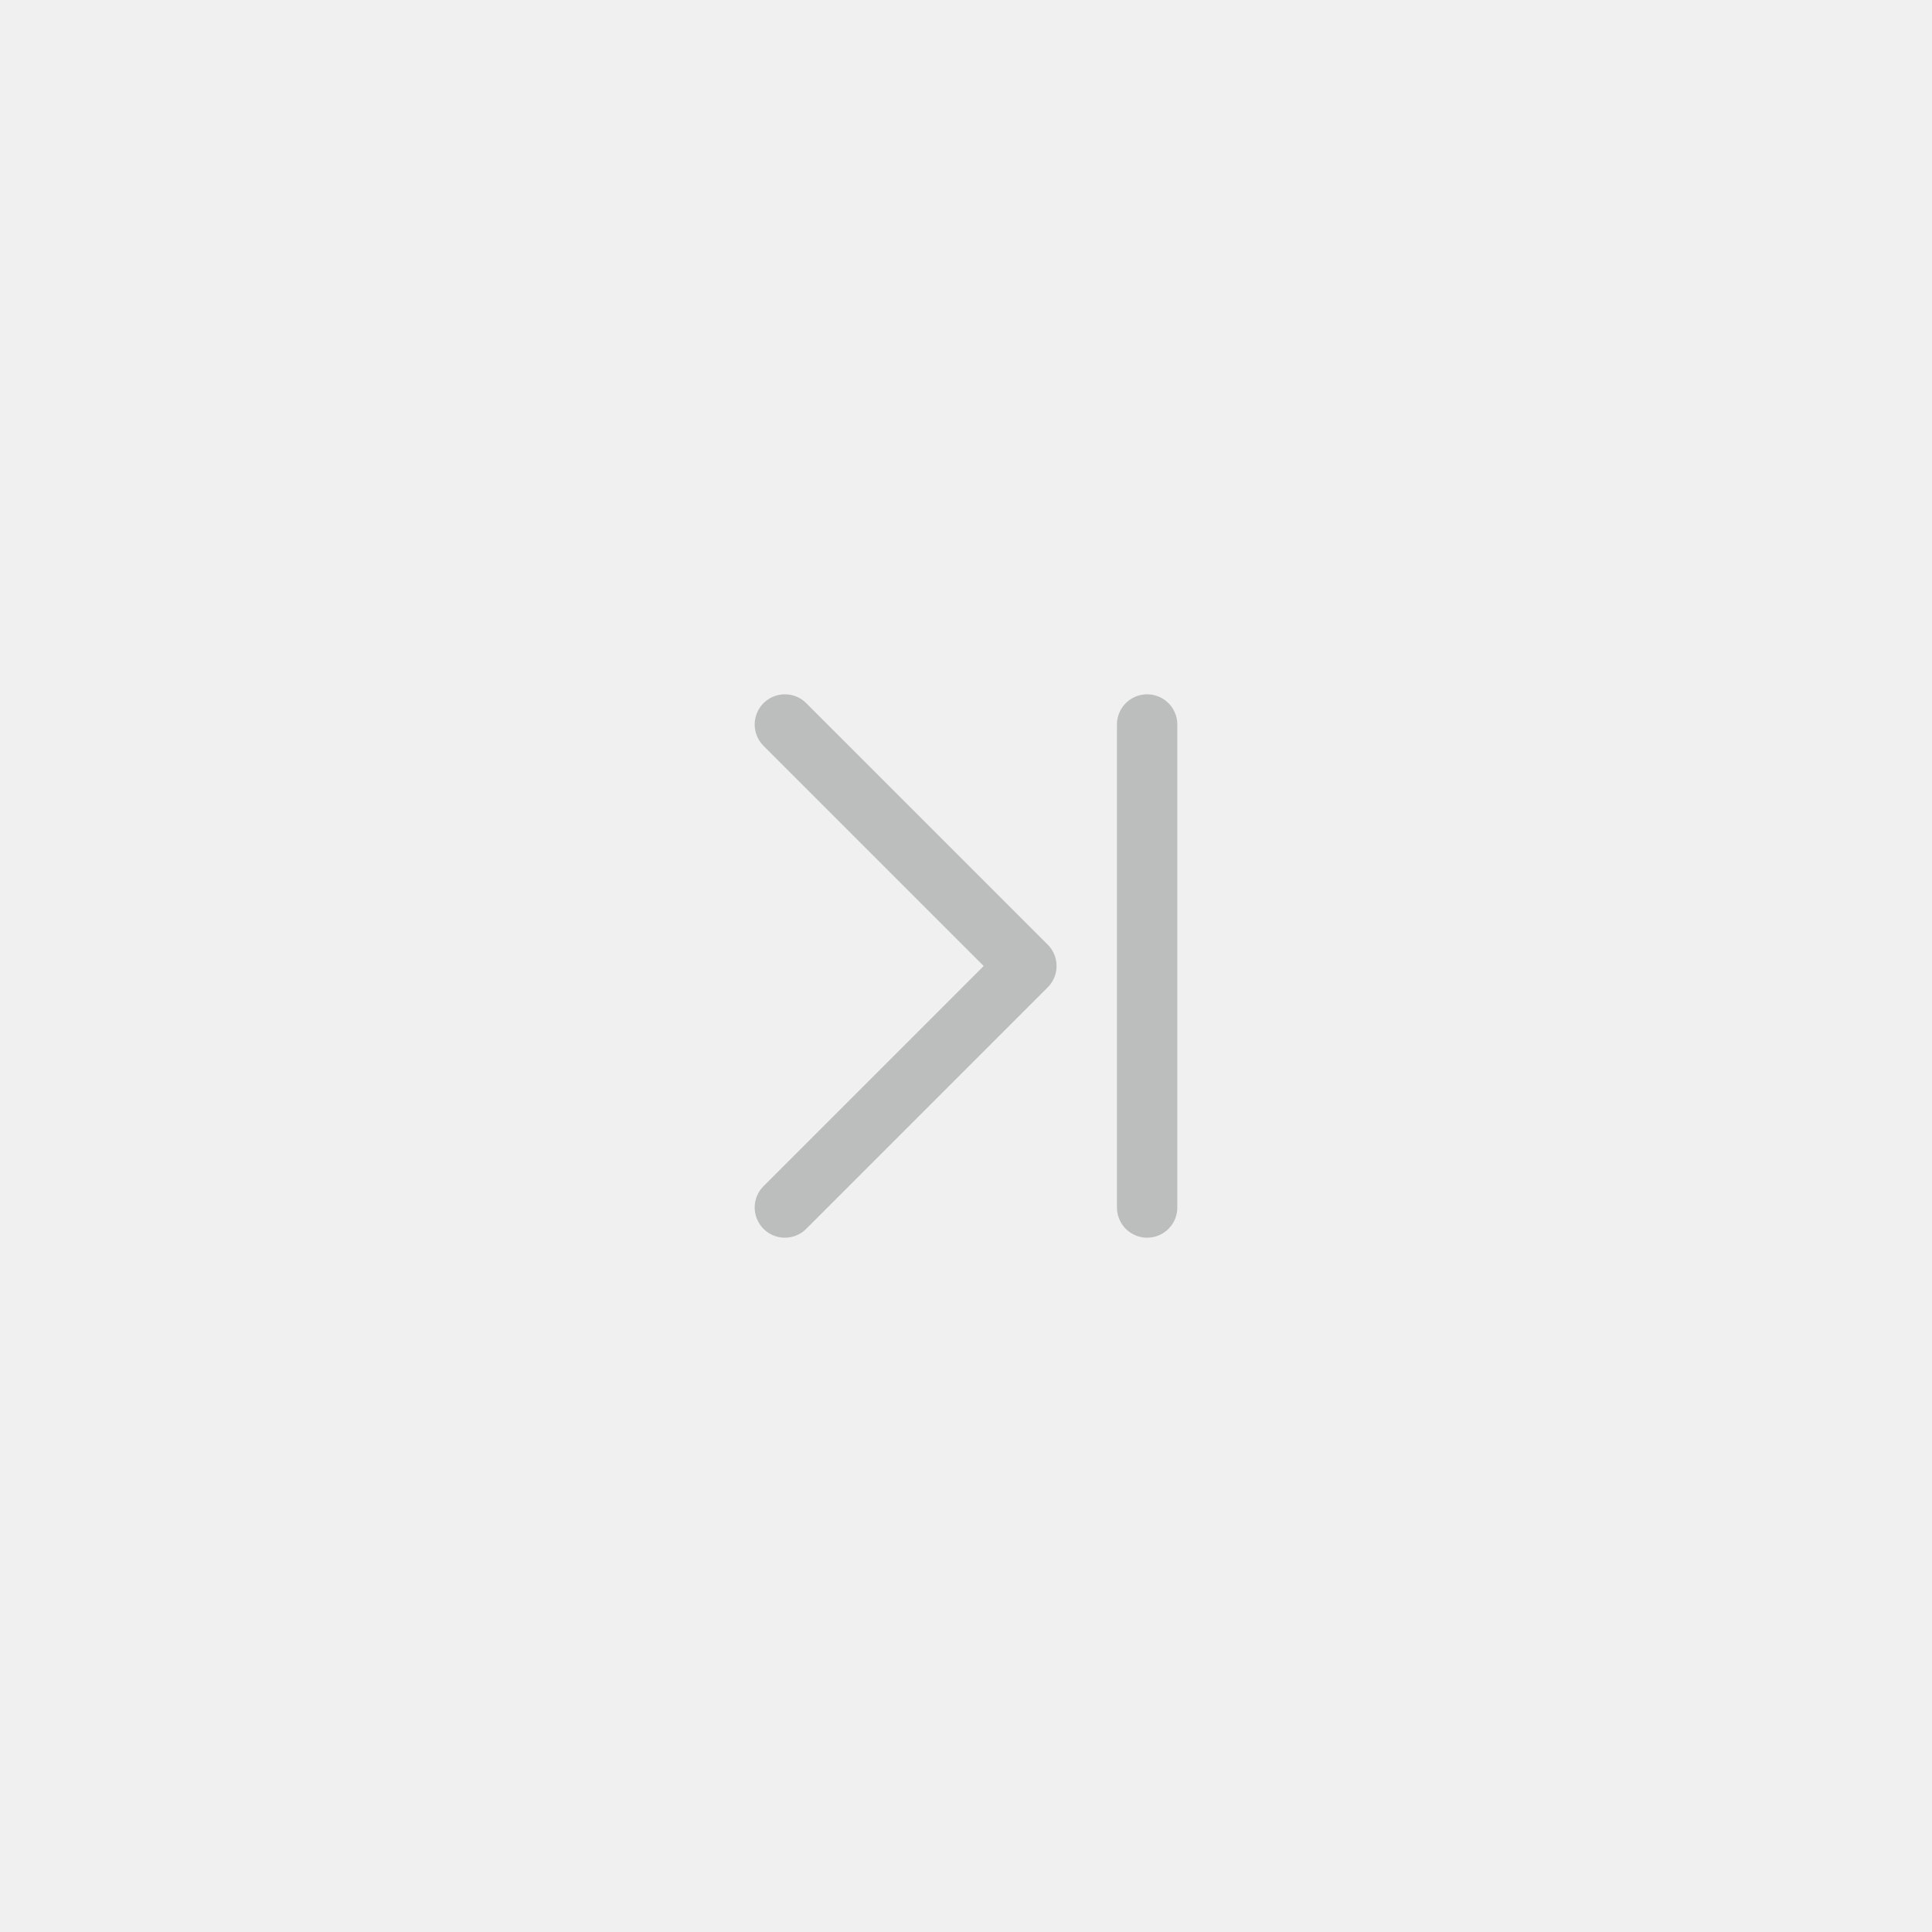
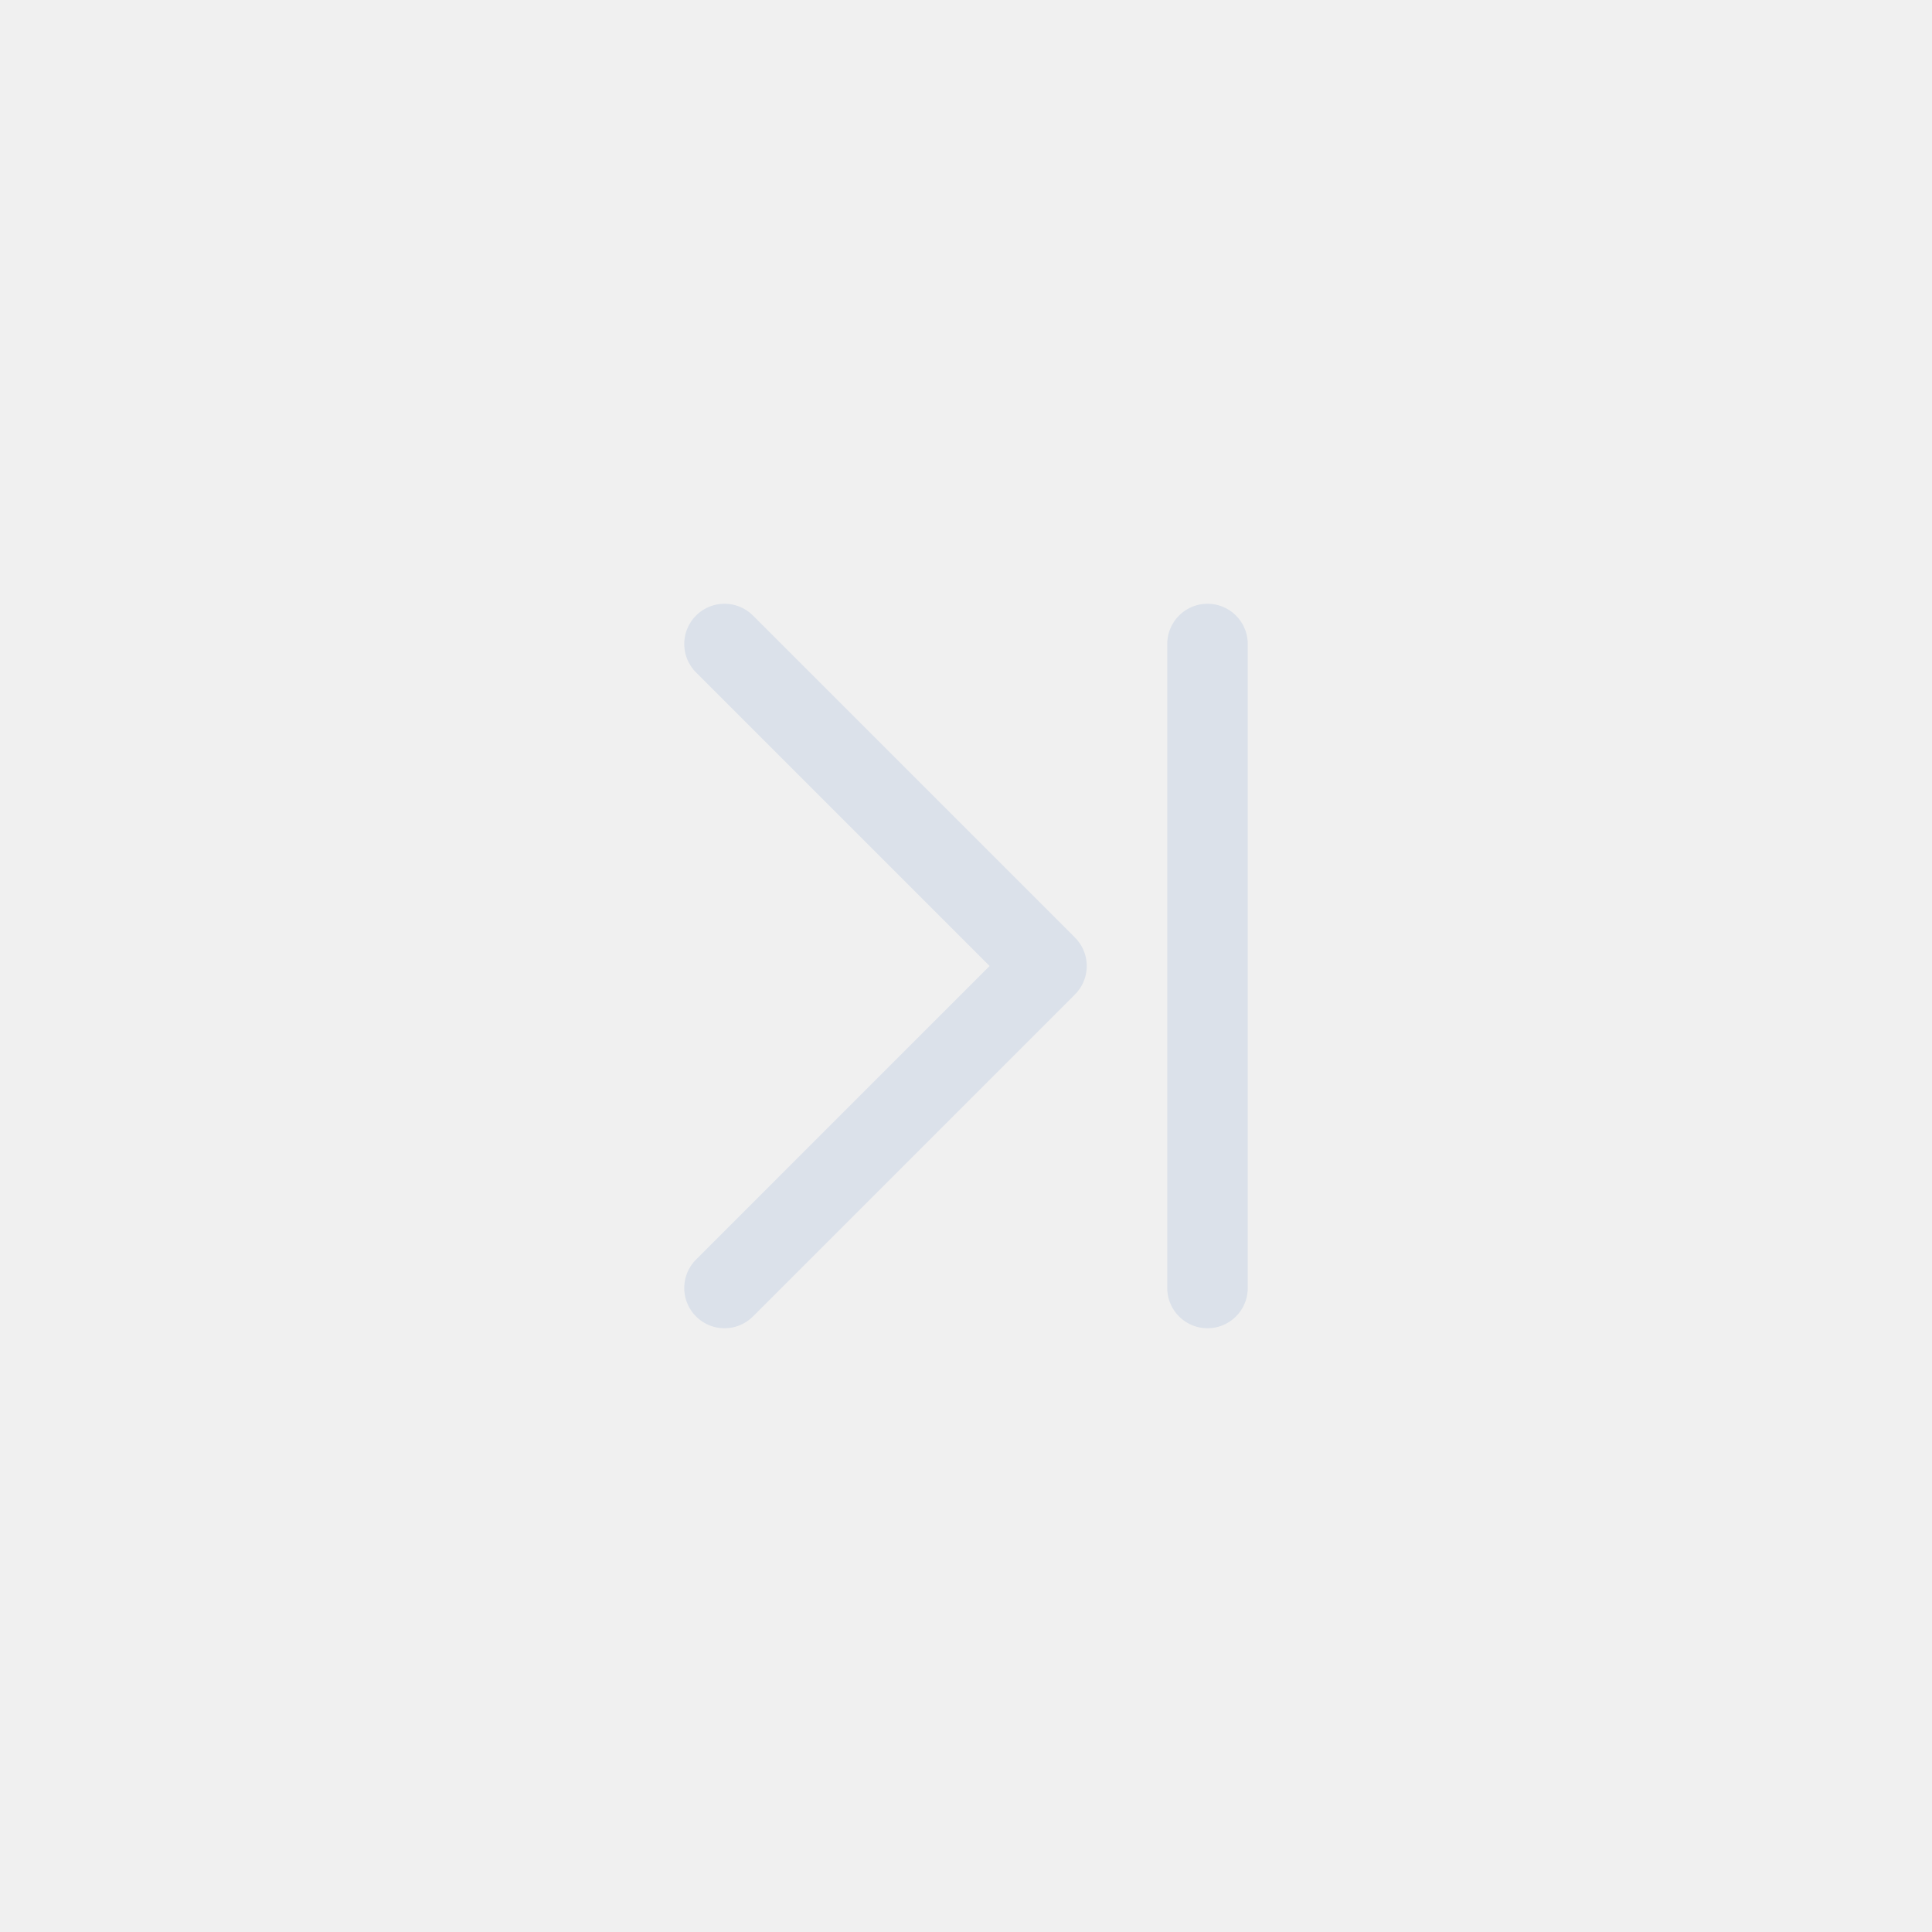
- <svg xmlns="http://www.w3.org/2000/svg" width="32px" height="32px" viewBox="0 0 32 32" version="1.1">
-   <g id="白板音视频" stroke="none" stroke-width="1" fill="none" fill-rule="evenodd">
-     <g id="Flat-规范" transform="translate(-144, -423)">
-       <g id="last-disable" transform="translate(144, 423)">
-         <rect id="矩形备份-23" fill="#FFFFFF" opacity="0.01" x="0" y="0" width="32" height="32" />
-         <polyline id="路径-11备份-5" stroke="#BCBDBD" stroke-linecap="round" stroke-linejoin="round" transform="translate(15, 16) scale(-1, 1) rotate(-360) translate(-15, -16) " points="17 20 15 18 13 16 15 14 17 12" />
-         <line x1="19" y1="12" x2="19" y2="20" id="路径-4" stroke="#BCBDBD" stroke-linecap="round" stroke-linejoin="round" />
-       </g>
+ <svg xmlns="http://www.w3.org/2000/svg" width="24px" height="24px" viewBox="0 0 24 24" version="1.1">
+   <g id="页面-1" stroke="none" stroke-width="1" fill="none" fill-rule="evenodd" stroke-linecap="round" stroke-linejoin="round">
+     <g id="切图" transform="translate(-128, -332)" stroke="#DBE1EA">
+       <polyline id="路径-11备份-5" transform="translate(139, 344) scale(-1, 1) rotate(-360) translate(-139, -344) " points="141 348 139 346 137 344 139 342 141 340" />
+       <line x1="143" y1="340" x2="143" y2="348" id="路径-4" />
    </g>
  </g>
</svg>
